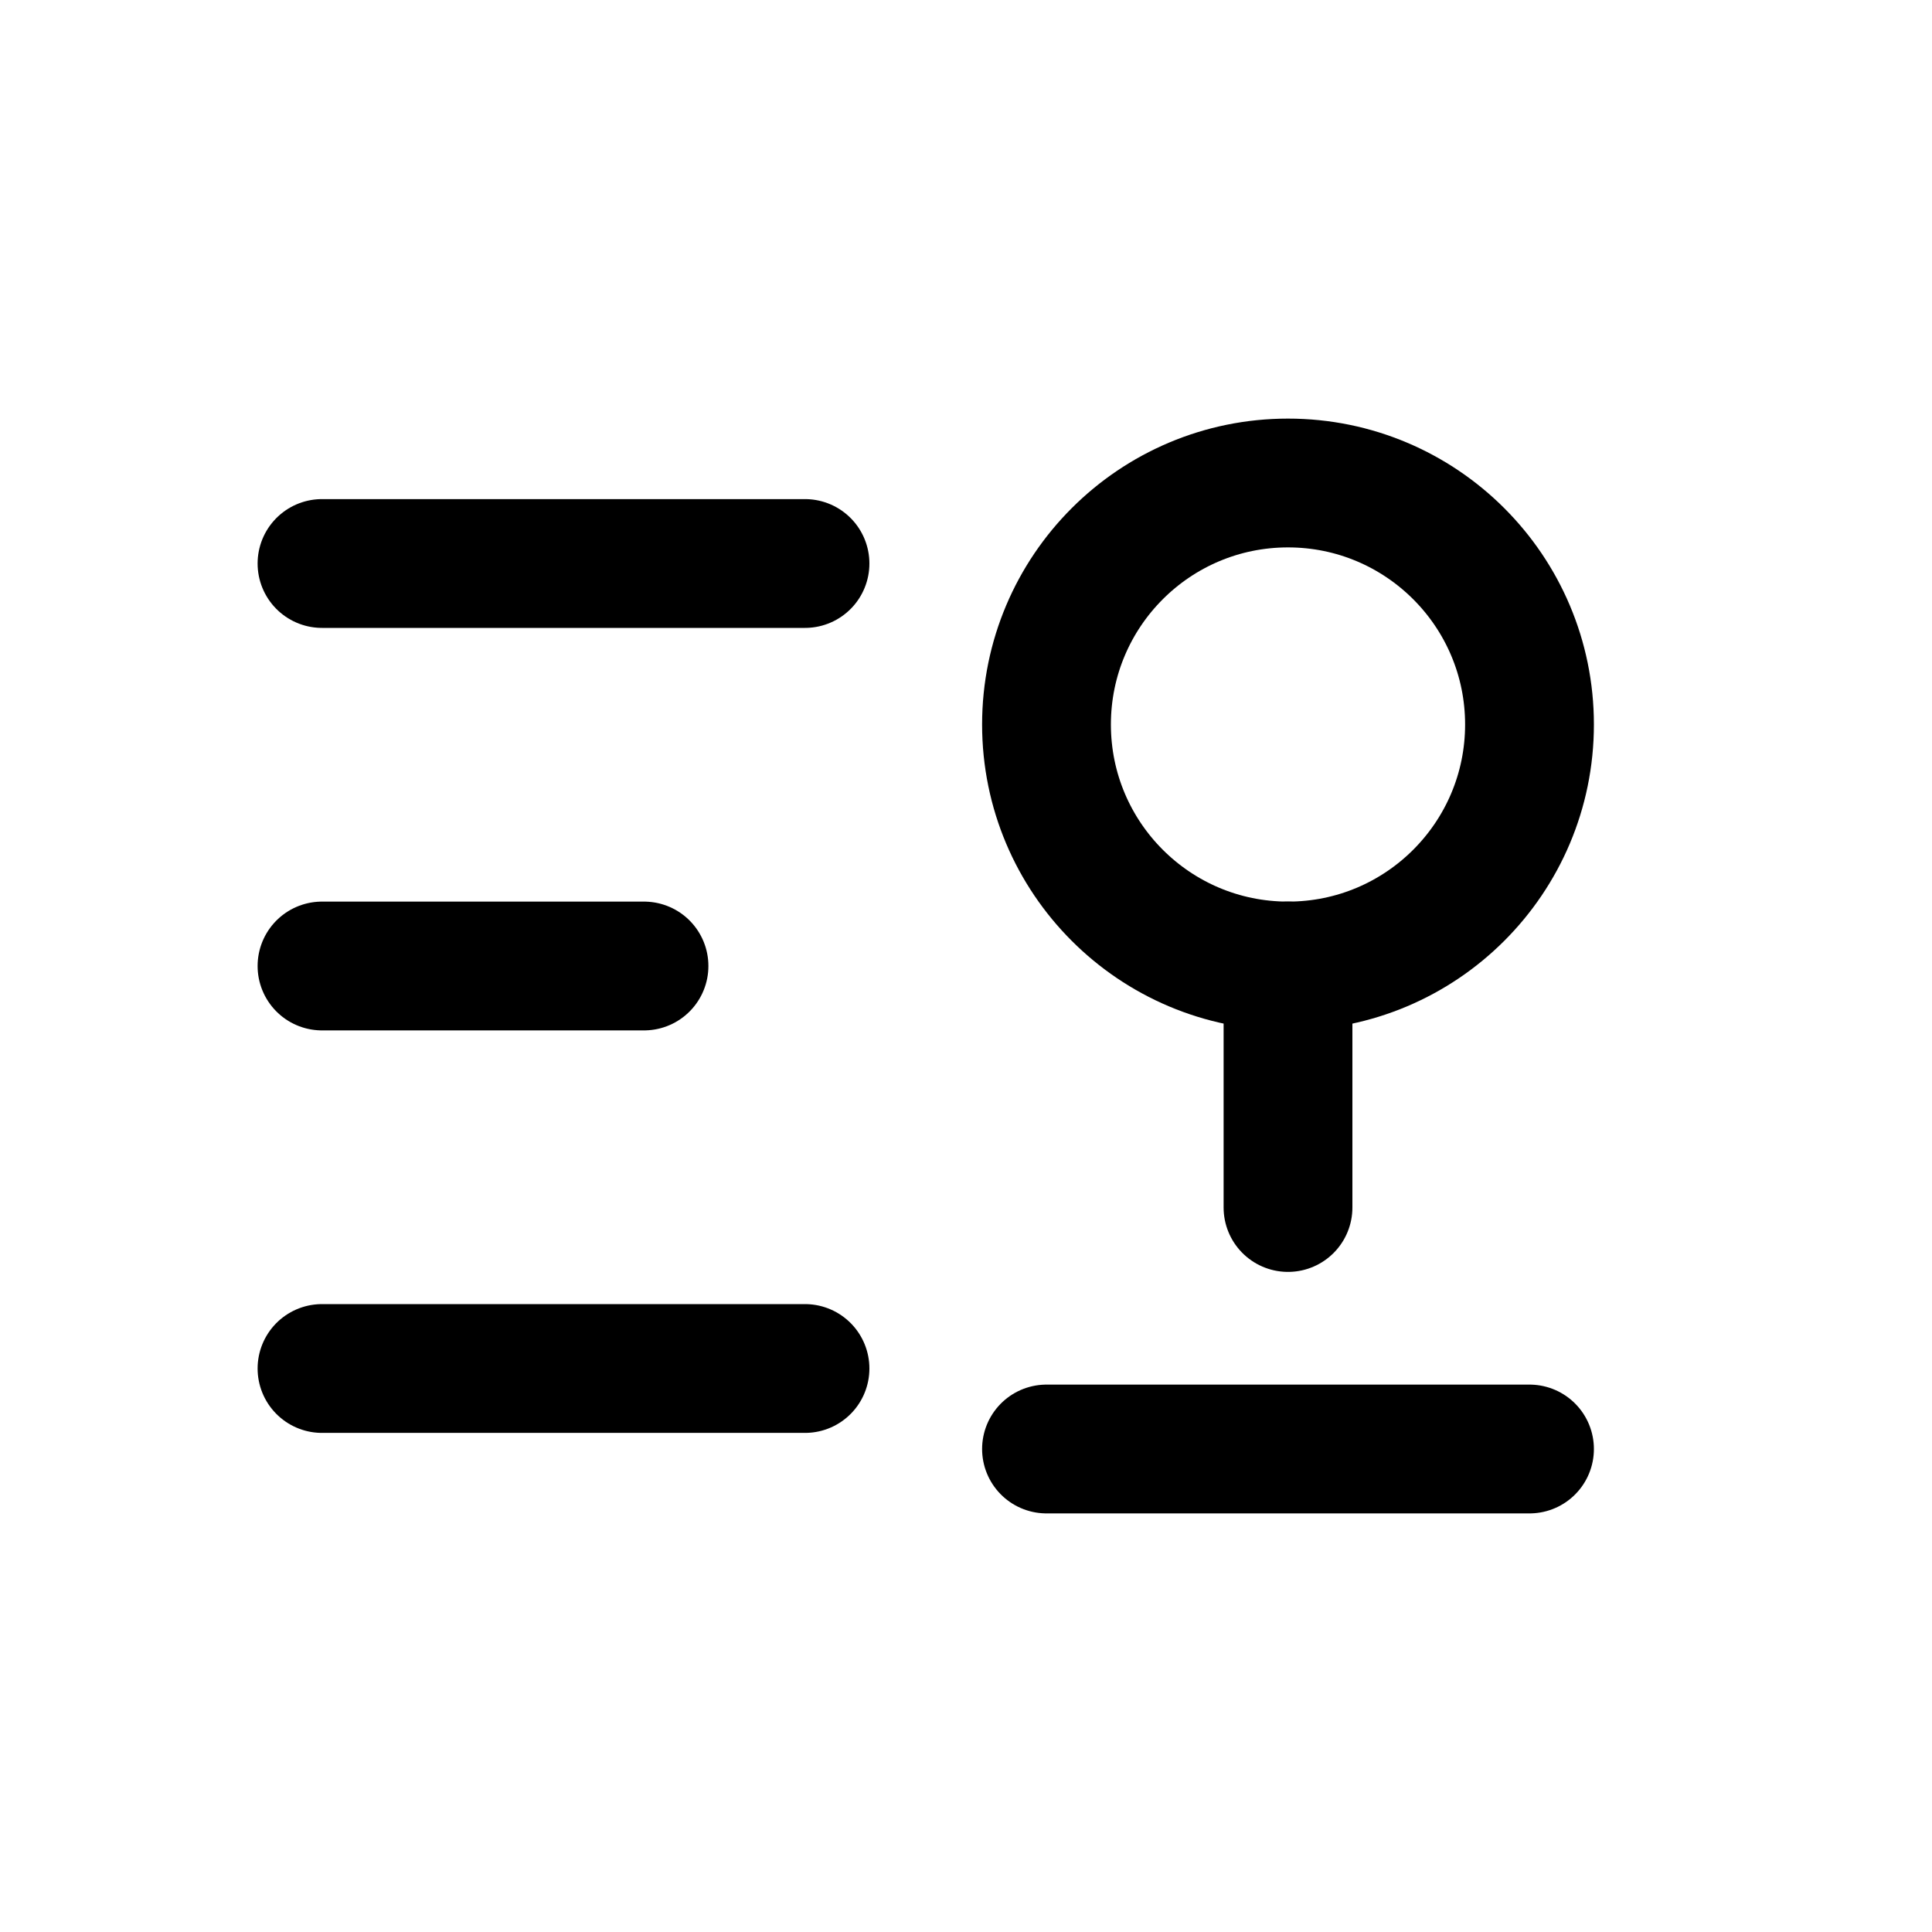
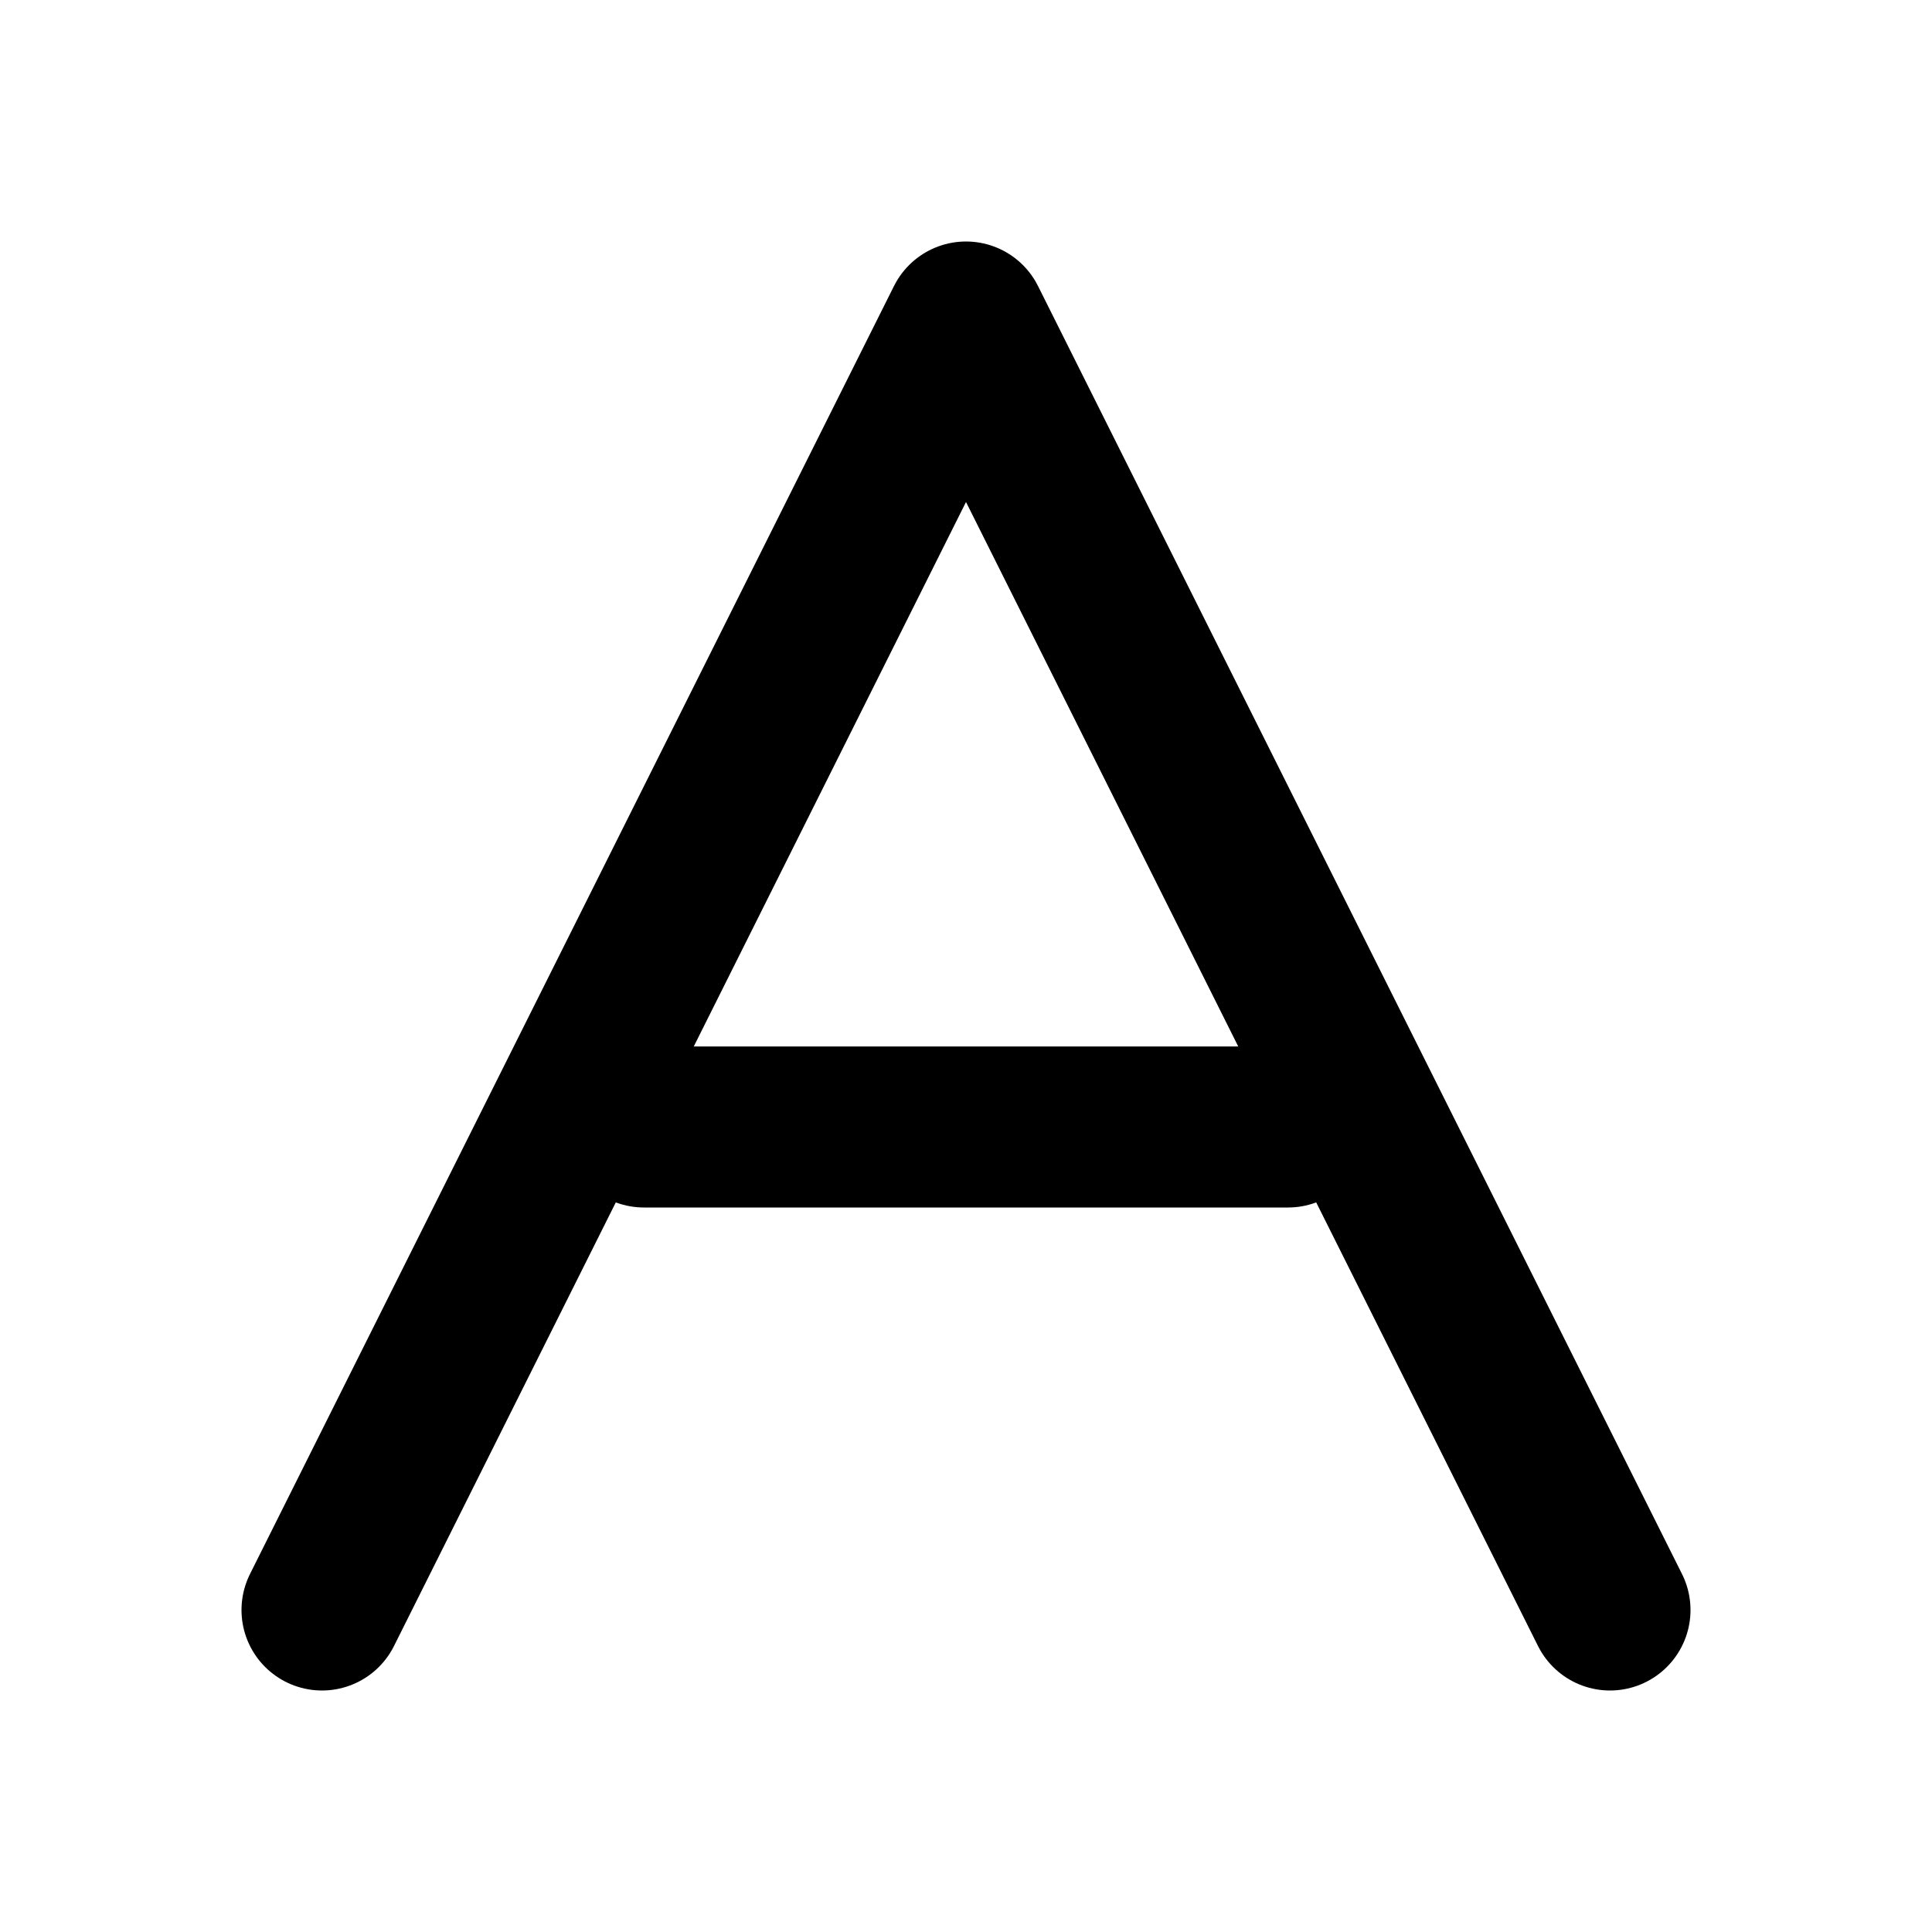
- <svg xmlns="http://www.w3.org/2000/svg" viewBox="0 0 24 24" width="24" height="24" fill="none" stroke="currentColor" stroke-width="1.6" stroke-linecap="round" stroke-linejoin="round">
-   <path d="M4 7h6" />
-   <path d="M4 12h4" />
-   <path d="M4 17h6" />
-   <circle cx="16" cy="9" r="3" />
-   <path d="M16 12v3" />
-   <path d="M13 18h6" />
+ <svg xmlns="http://www.w3.org/2000/svg" viewBox="0 0 24 24" width="24" height="24" fill="none" stroke="currentColor" stroke-width="2" stroke-linecap="round" stroke-linejoin="round">
+   <path d="M4 20L12 4l8 16" />
+   <path d="M8 14h8" />
</svg>
